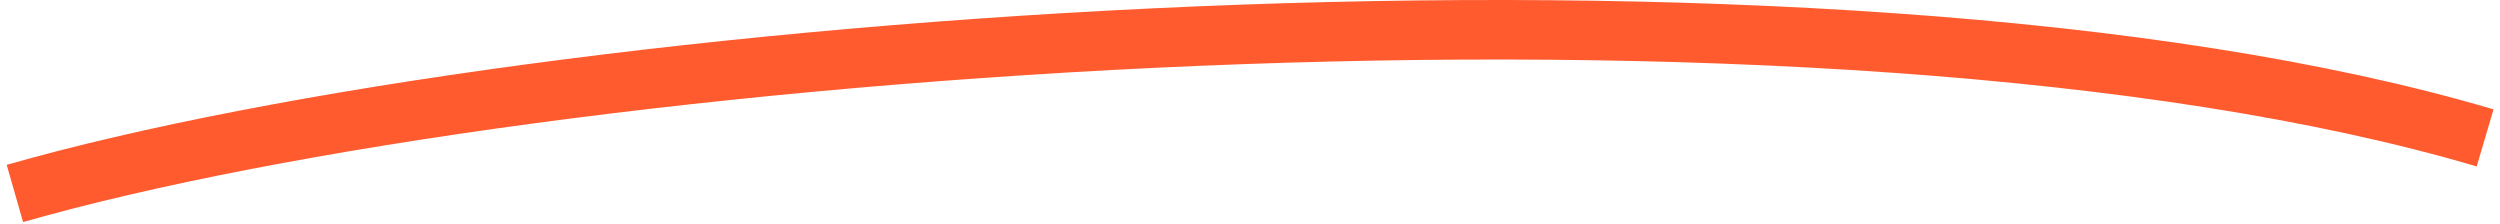
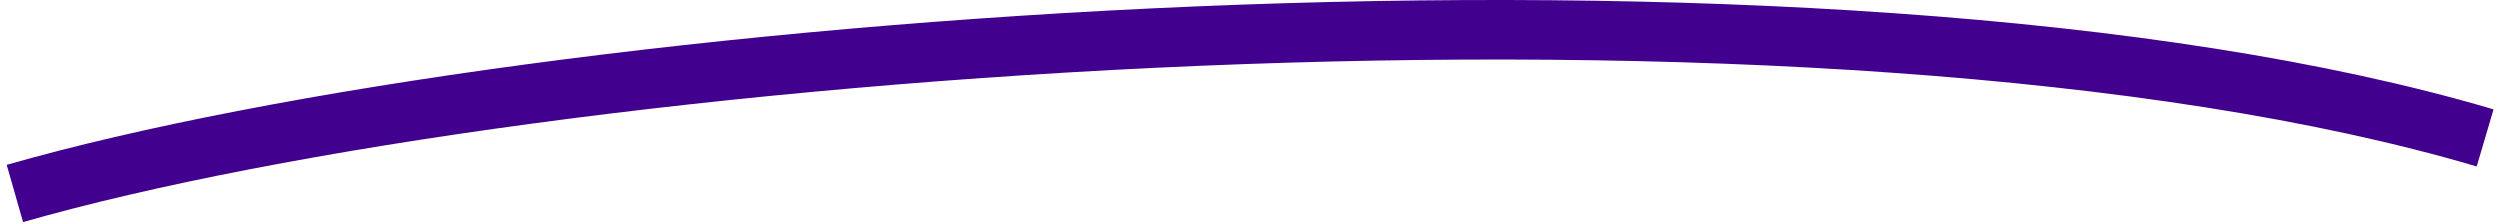
<svg xmlns="http://www.w3.org/2000/svg" width="168" height="15" viewBox="0 0 168 15" fill="none">
-   <path id="Line" d="M1 13C36.24 2.921 122.486 -3.874 167 9.267" stroke="#FF5B2E" stroke-width="4" />
+   <path id="Line" d="M1 13C36.24 2.921 122.486 -3.874 167 9.267" stroke="#41008e" stroke-width="4" />
</svg>
